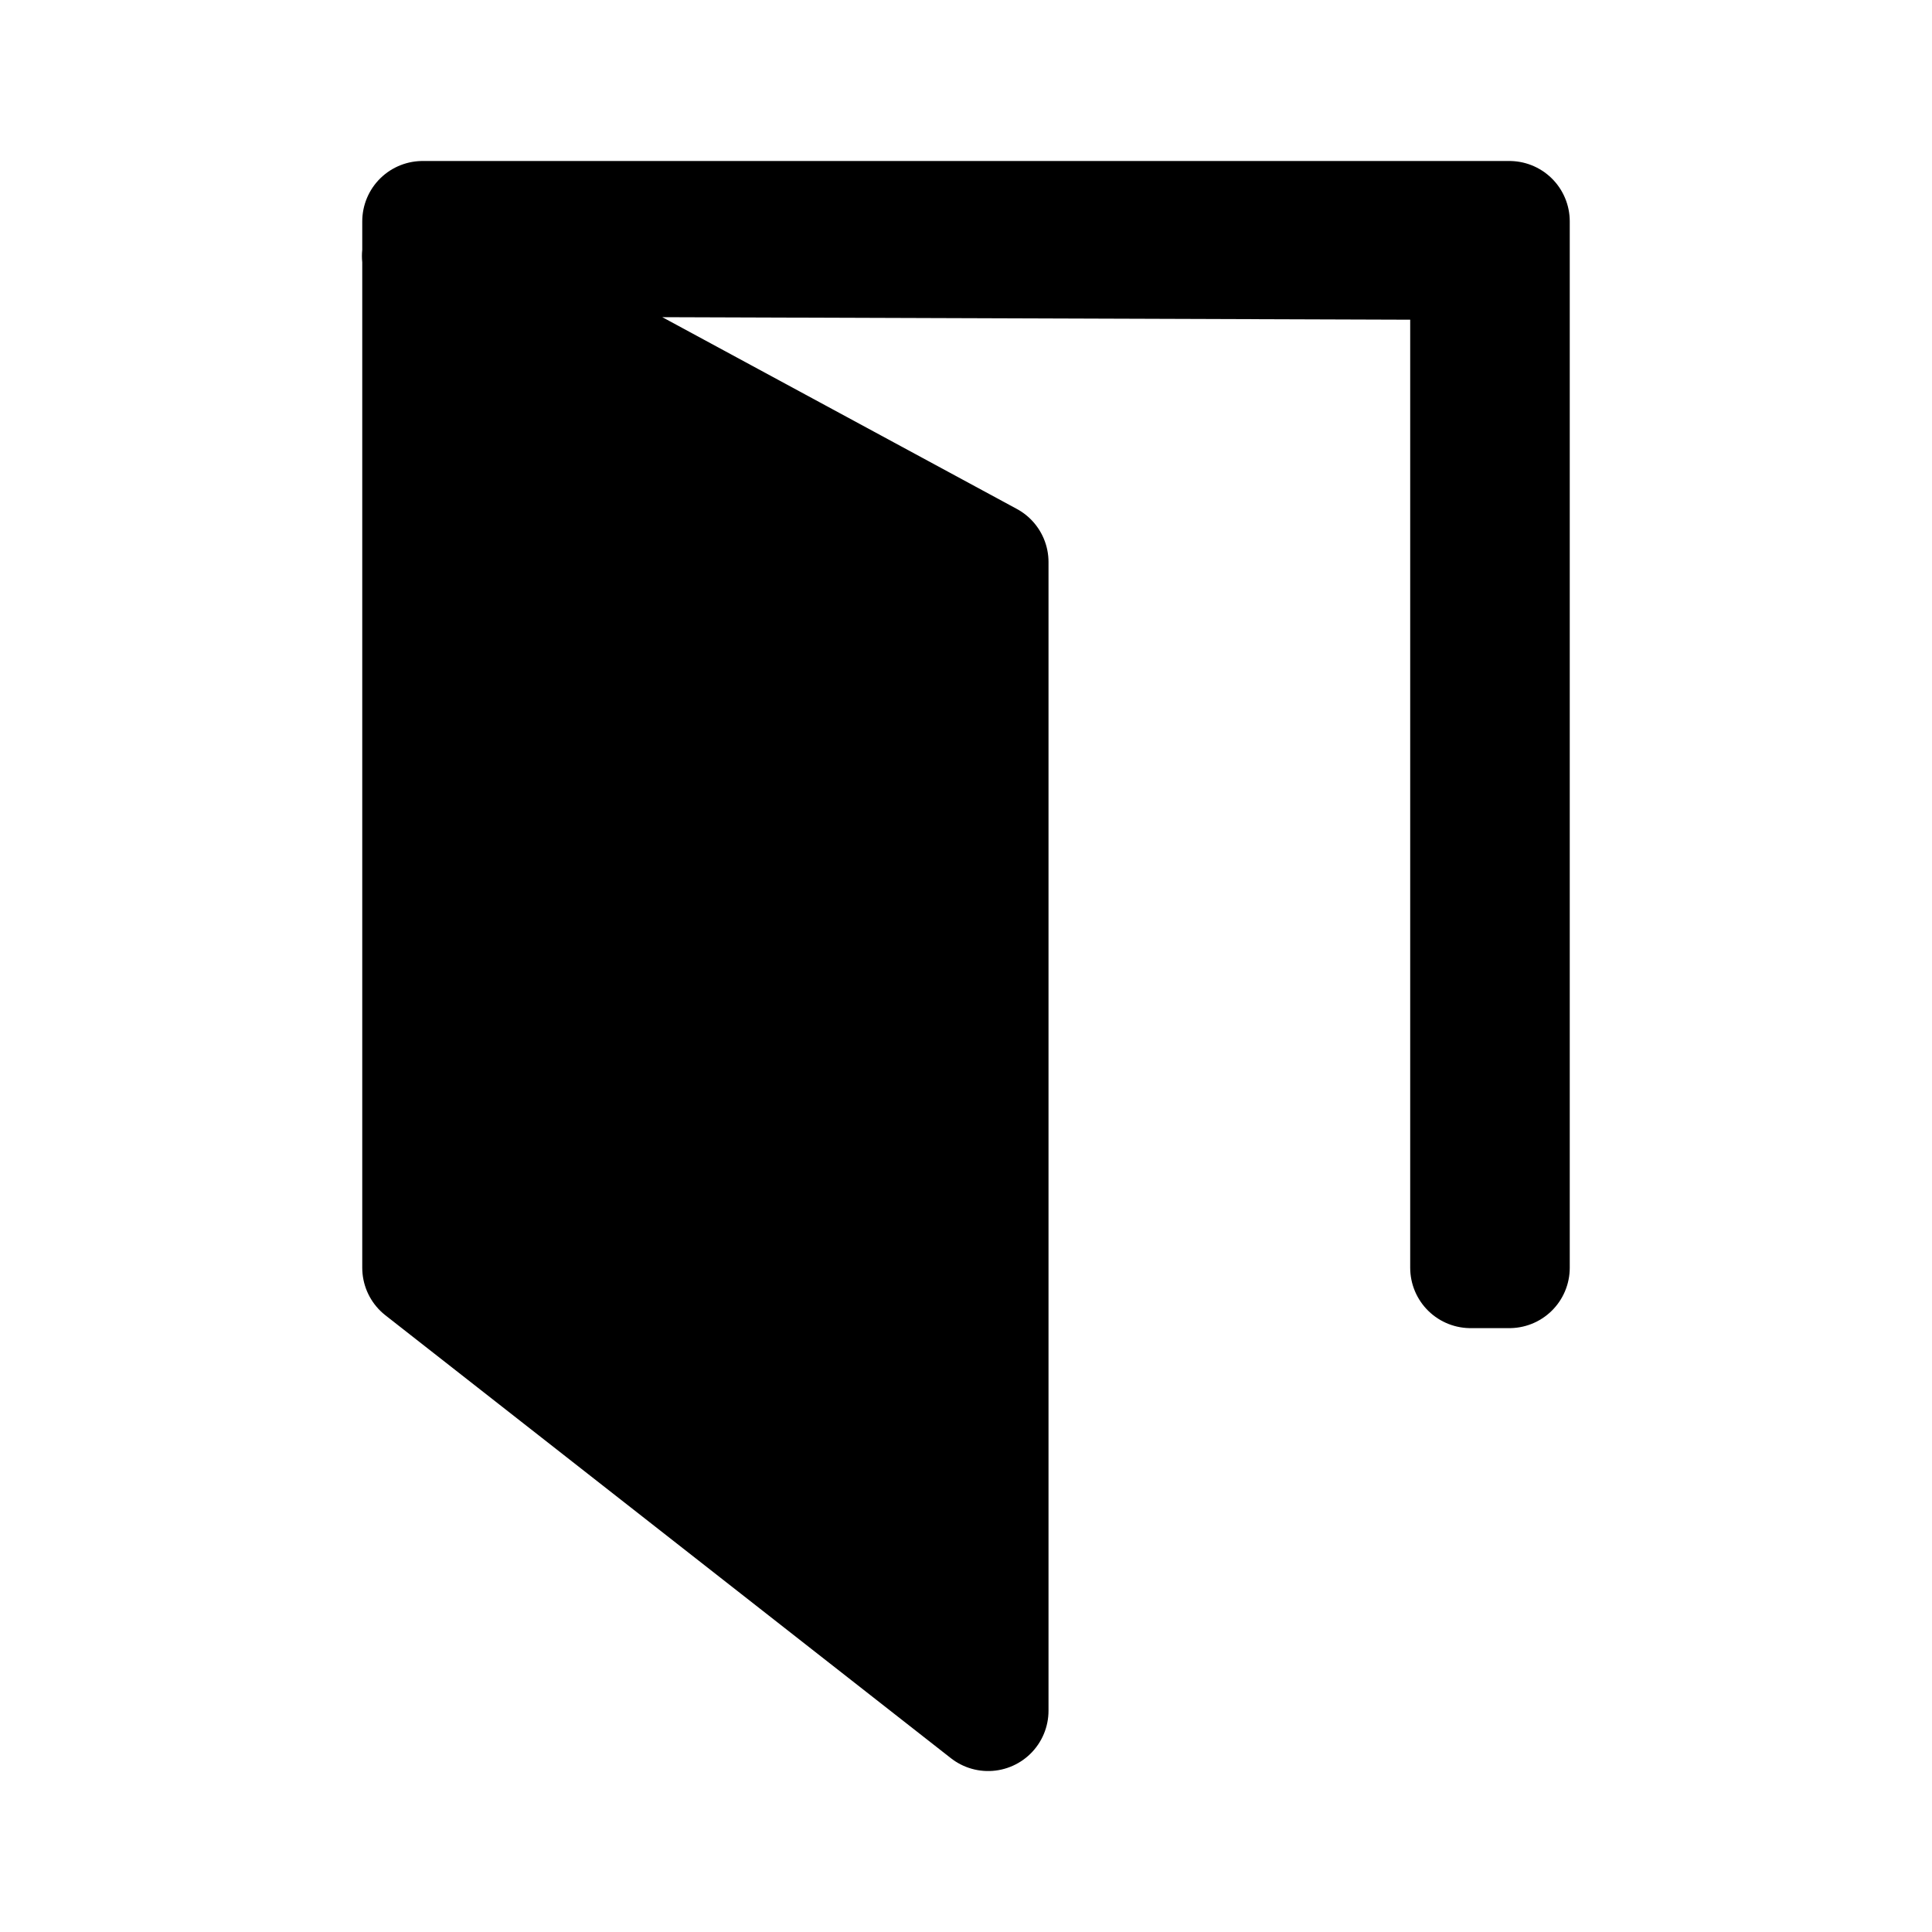
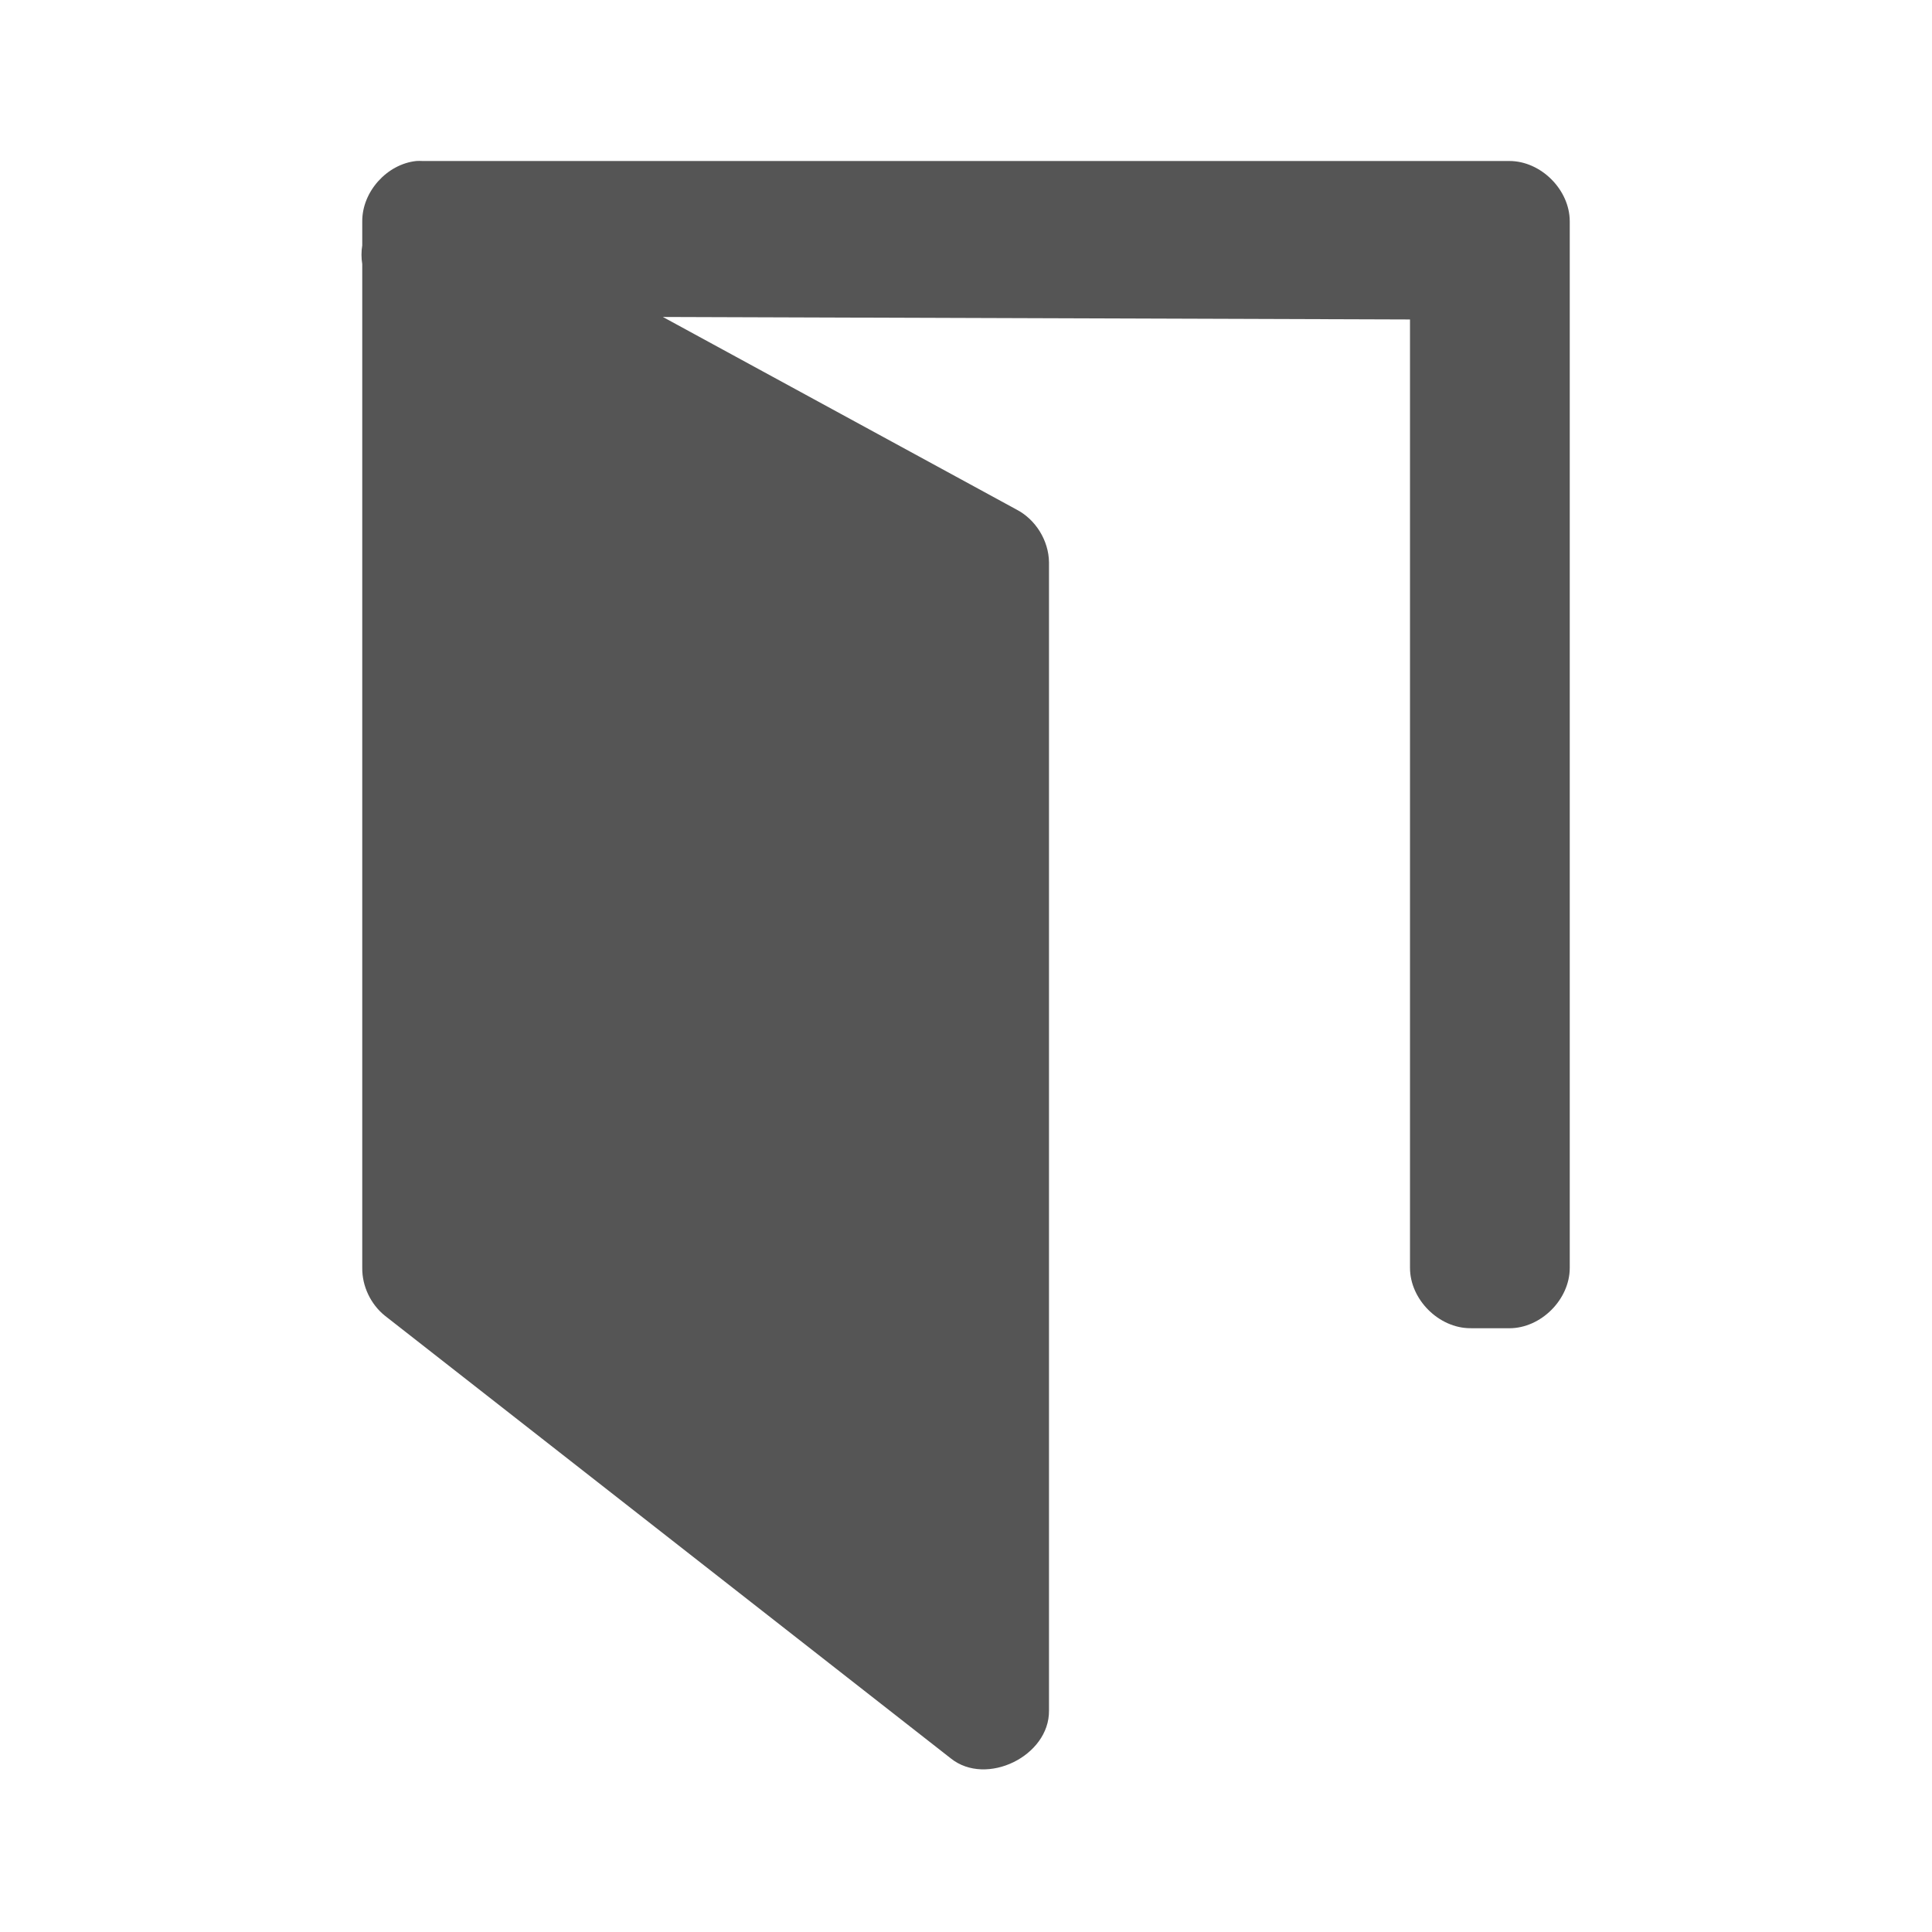
<svg xmlns="http://www.w3.org/2000/svg" xmlns:xlink="http://www.w3.org/1999/xlink" id="svg3899" height="48" width="48" version="1.1">
  <defs id="defs3901">
    <linearGradient id="linearGradient2910" y2="26.023" xlink:href="#linearGradient3341" gradientUnits="userSpaceOnUse" x2="-8.798" gradientTransform="matrix(0.62721,0,0,0.5877,18.881,20.802)" y1="26.023" x1="3.888" />
    <linearGradient id="linearGradient3341">
      <stop id="stop3343" style="stop-color:#fff" offset="0" />
      <stop id="stop3345" style="stop-color:#fff;stop-opacity:0" offset="1" />
    </linearGradient>
    <linearGradient id="linearGradient2913" y2="28.281" gradientUnits="userSpaceOnUse" x2="62.4" gradientTransform="matrix(-0.55728,0,0,0.55176,47.47,23.318)" y1="28.281" x1="3.874">
      <stop id="stop4170-6-1" style="stop-color:#ecb56c" offset="0" />
      <stop id="stop4172-1-1" style="stop-color:#e86225" offset=".743" />
      <stop id="stop4174-5-5" style="stop-color:#b07c0b;stop-opacity:0" offset="1" />
    </linearGradient>
    <linearGradient id="linearGradient2915" y2="26.598" gradientUnits="userSpaceOnUse" x2="41.817" gradientTransform="matrix(0,-1.0959,1.1068,0,-16.555,81.22)" y1="45.61" x1="41.817">
      <stop id="stop4178-6-4" style="stop-color:#cc7032" offset="0" />
      <stop id="stop3223-8" style="stop-color:#bb2d13" offset=".739" />
      <stop id="stop4180-1-1" style="stop-color:#a87300;stop-opacity:0" offset="1" />
    </linearGradient>
    <radialGradient id="radialGradient2876" xlink:href="#linearGradient5060" gradientUnits="userSpaceOnUse" cy="41.5" cx="32" gradientTransform="matrix(1,0,0,0.35714,0,26.679)" r="21" />
    <linearGradient id="linearGradient5060">
      <stop id="stop5062" offset="0" />
      <stop id="stop5064" style="stop-opacity:0" offset="1" />
    </linearGradient>
    <radialGradient id="radialGradient2878" xlink:href="#linearGradient6954" gradientUnits="userSpaceOnUse" cy="28.66" cx="25" gradientTransform="matrix(1.3125,0,0,0.37327,-7.8125,20.302)" r="16" />
    <linearGradient id="linearGradient6954">
      <stop id="stop6960" style="stop-color:#f5f5f5" offset="0" />
      <stop id="stop6962" style="stop-color:#d2d2d2" offset="1" />
    </linearGradient>
    <linearGradient id="linearGradient2880" y2="45" xlink:href="#linearGradient3785" gradientUnits="userSpaceOnUse" x2="30" y1="25.085" x1="30" />
    <linearGradient id="linearGradient3785">
      <stop id="stop3787" style="stop-color:#bdbdbd" offset="0" />
      <stop id="stop3789" style="stop-color:#8c8c8c" offset="1" />
    </linearGradient>
    <linearGradient id="linearGradient2882" y2="83.5" xlink:href="#linearGradient3341" gradientUnits="userSpaceOnUse" x2="24.875" y1="53.869" x1="24.787" />
    <radialGradient id="radialGradient2884" xlink:href="#linearGradient6954" gradientUnits="userSpaceOnUse" cy="12.313" cx="26.376" gradientTransform="matrix(1.6402,-0.13258,0.12811,1.5849,-18.396,-5.2274)" r="8" />
    <linearGradient id="linearGradient2887" y2="44.679" xlink:href="#linearGradient3785" gradientUnits="userSpaceOnUse" x2="30" y1="5" x1="30" />
    <linearGradient id="linearGradient2889" y2="37.438" xlink:href="#linearGradient5060" gradientUnits="userSpaceOnUse" x2="17" y1="39" x1="22" />
    <linearGradient id="linearGradient2891" y2="38.6" xlink:href="#linearGradient5060" gradientUnits="userSpaceOnUse" x2="43" y1="39" x1="38" />
    <radialGradient id="radialGradient2893" xlink:href="#linearGradient5060" gradientUnits="userSpaceOnUse" cy="33.188" cx="30" gradientTransform="matrix(1.528,-7.0647e-7,2.1309e-7,0.46087,-15.839,14.705)" r="4.688" />
    <linearGradient id="linearGradient3887" y2="27.957" xlink:href="#linearGradient3341" gradientUnits="userSpaceOnUse" x2="30" y1="3.041" x1="30" />
  </defs>
-   <path style="opacity:1.0;fill:#5555555;fill-opacity:1;stroke:#000000;stroke-width:3;stroke-linecap:round;stroke-linejoin:round;stroke-miterlimit:4;stroke-opacity:1;stroke-dasharray:none" d="M 10.5,31.497 10.5,5.5 l 27,0 0,25.997 -0.964,0 0,-25.049 -26.044,-0.088 14.058,7.604 0,28.537 z" id="path3035" />
+   <path style="font-size:medium;font-style:normal;font-variant:normal;font-weight:normal;font-stretch:normal;text-indent:0;text-align:start;text-decoration:none;line-height:normal;letter-spacing:normal;word-spacing:normal;text-transform:none;direction:ltr;block-progression:tb;writing-mode:lr-tb;text-anchor:start;baseline-shift:baseline;color:#000000;fill:#555555;fill-opacity:1;fill-rule:nonzero;stroke:none;stroke-width:3;marker:none;visibility:visible;display:inline;overflow:visible;enable-background:accumulate;font-family:Sans;-inkscape-font-specification:Sans" d="M 10.344,4 C 9.612,4.077 8.996,4.764 9,5.5 L 9,6.094 C 8.975,6.249 8.975,6.408 9,6.562 L 9,31.5 c -0.005,0.453 0.209,0.904 0.562,1.188 l 14.062,11 c 0.881,0.705 2.45,-0.059 2.438,-1.188 l 0,-28.531 c -0.007,-0.54 -0.332,-1.065 -0.812,-1.312 L 16.469,7.875 l 18.562,0.062 0,23.562 c 7.9e-5,0.785 0.715,1.5 1.5,1.5 L 37.5,33 c 0.785,-7.9e-5 1.5,-0.715 1.5,-1.5 l 0,-26 C 39,4.715 38.285,4 37.5,4 l -27,0 c -0.052,-0.003 -0.104,-0.003 -0.156,0 z" id="path3035" />
</svg>
